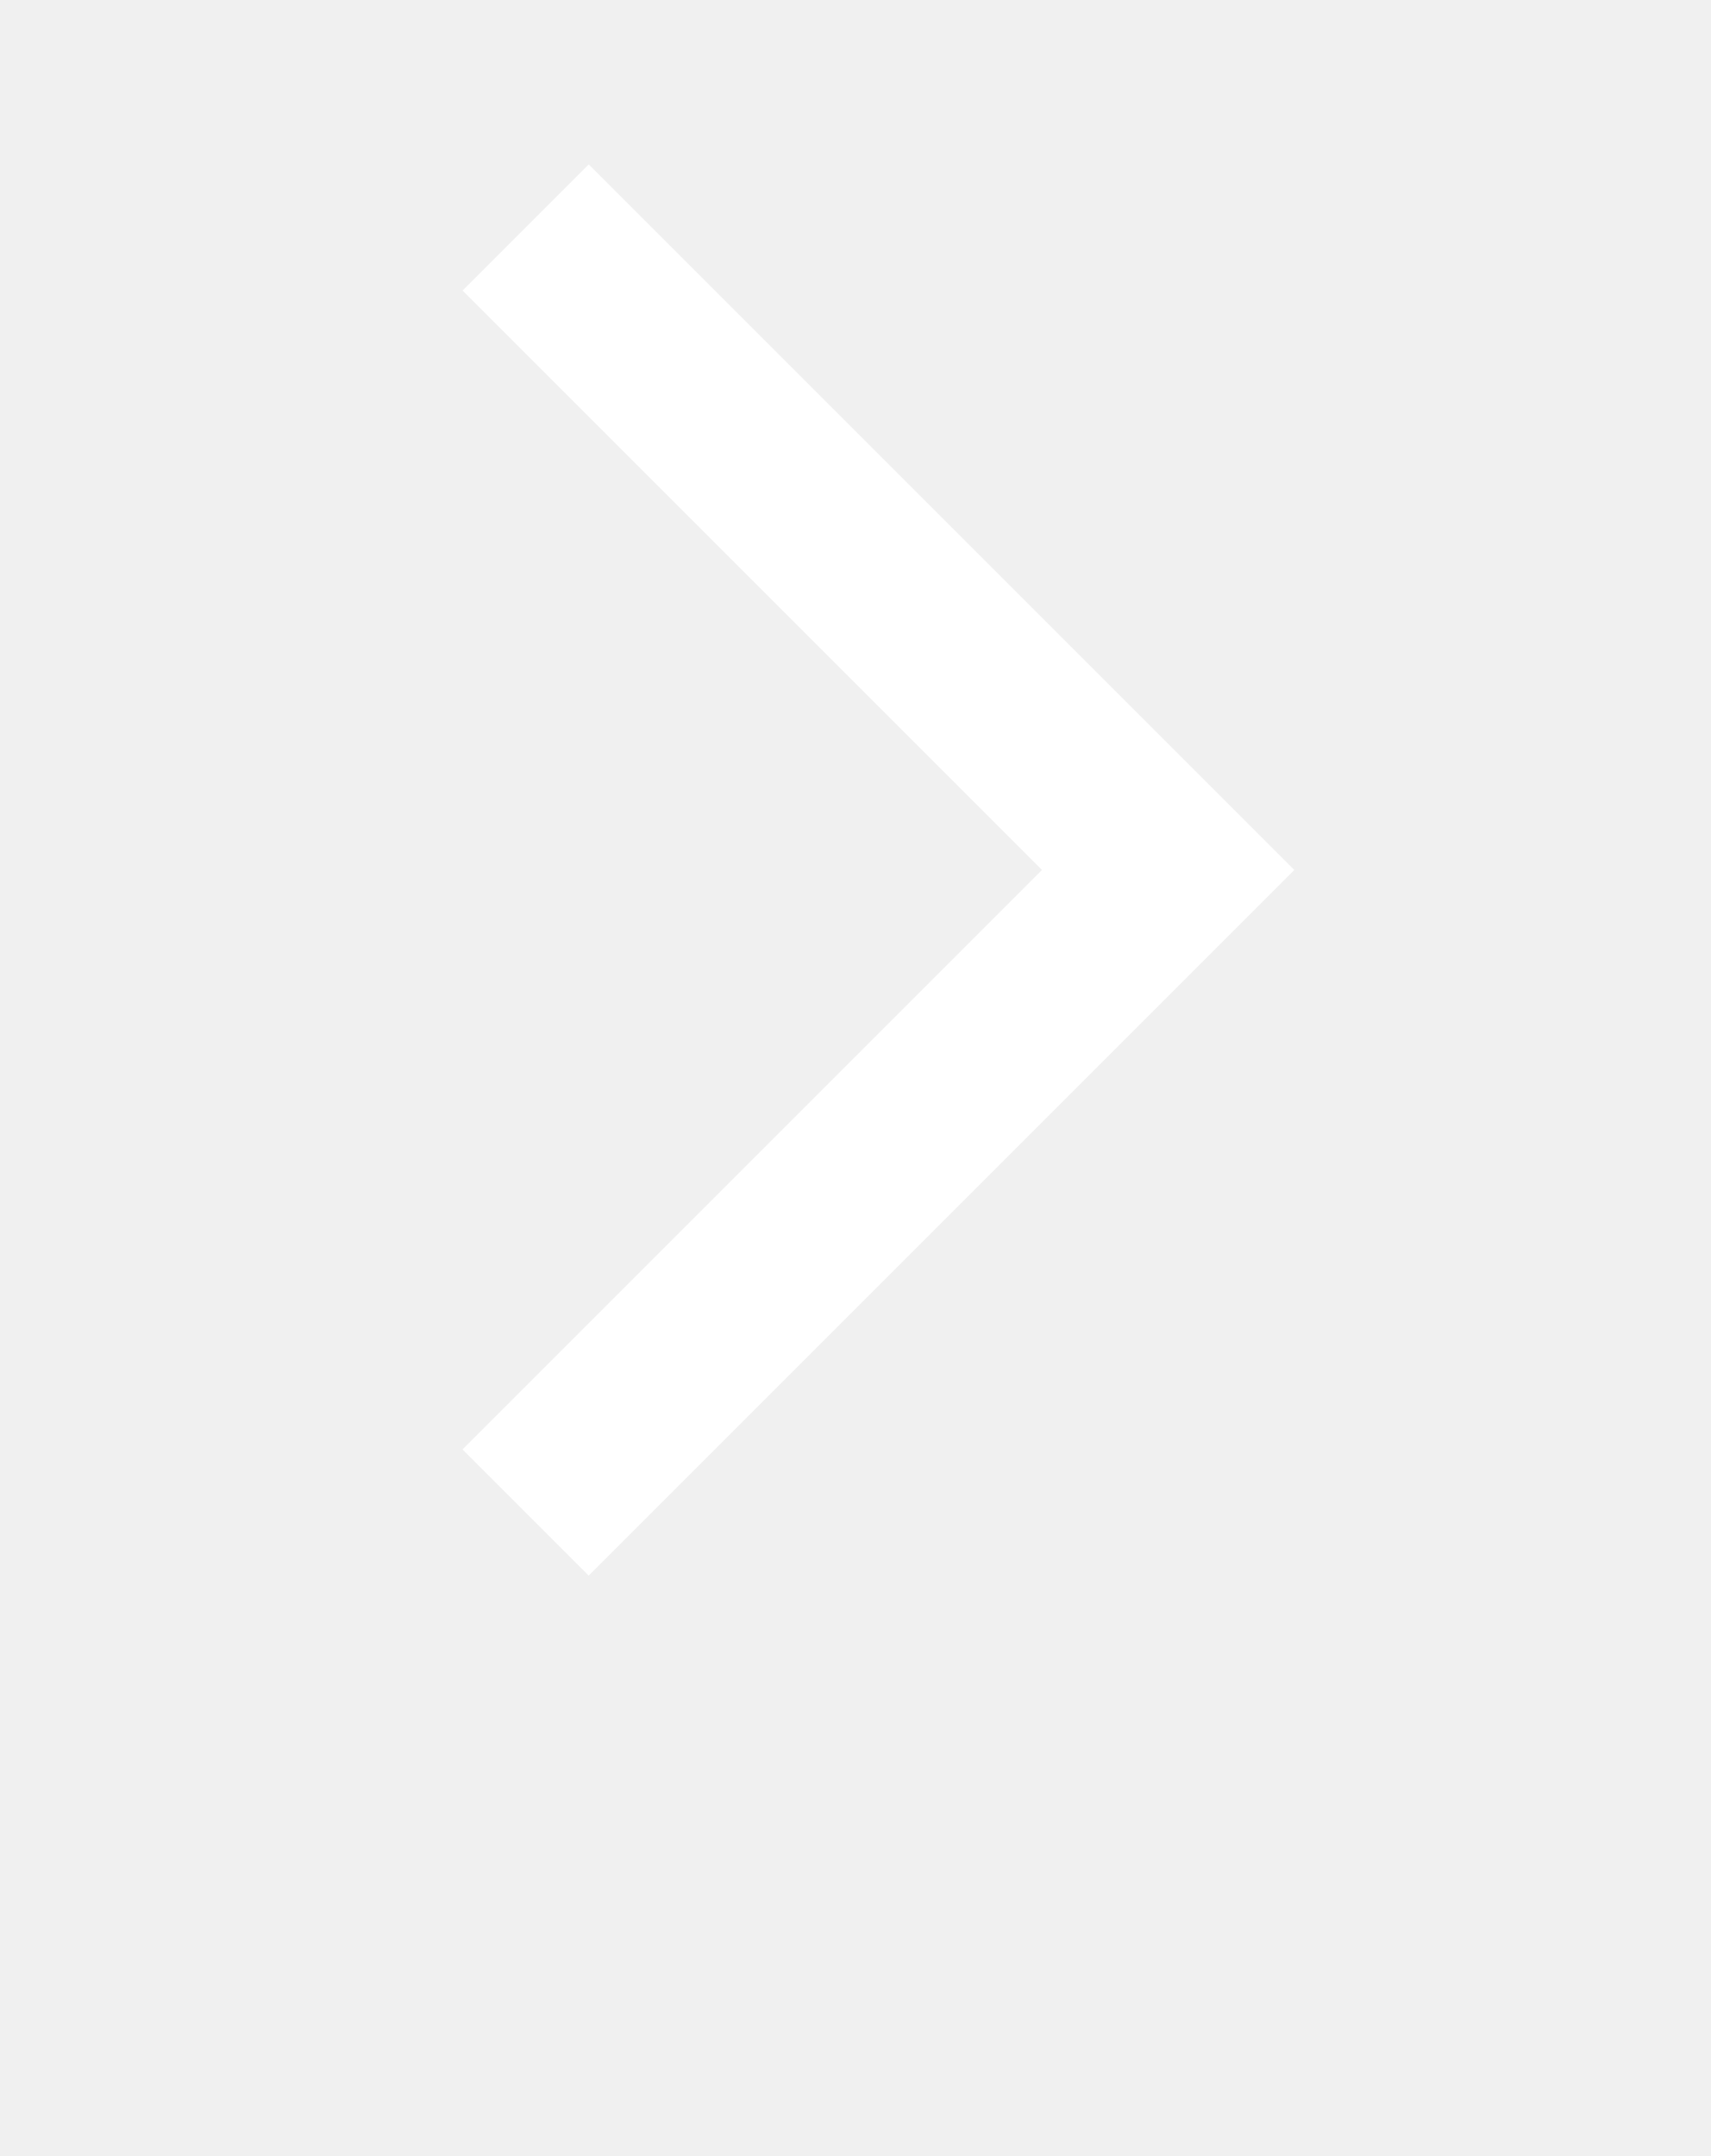
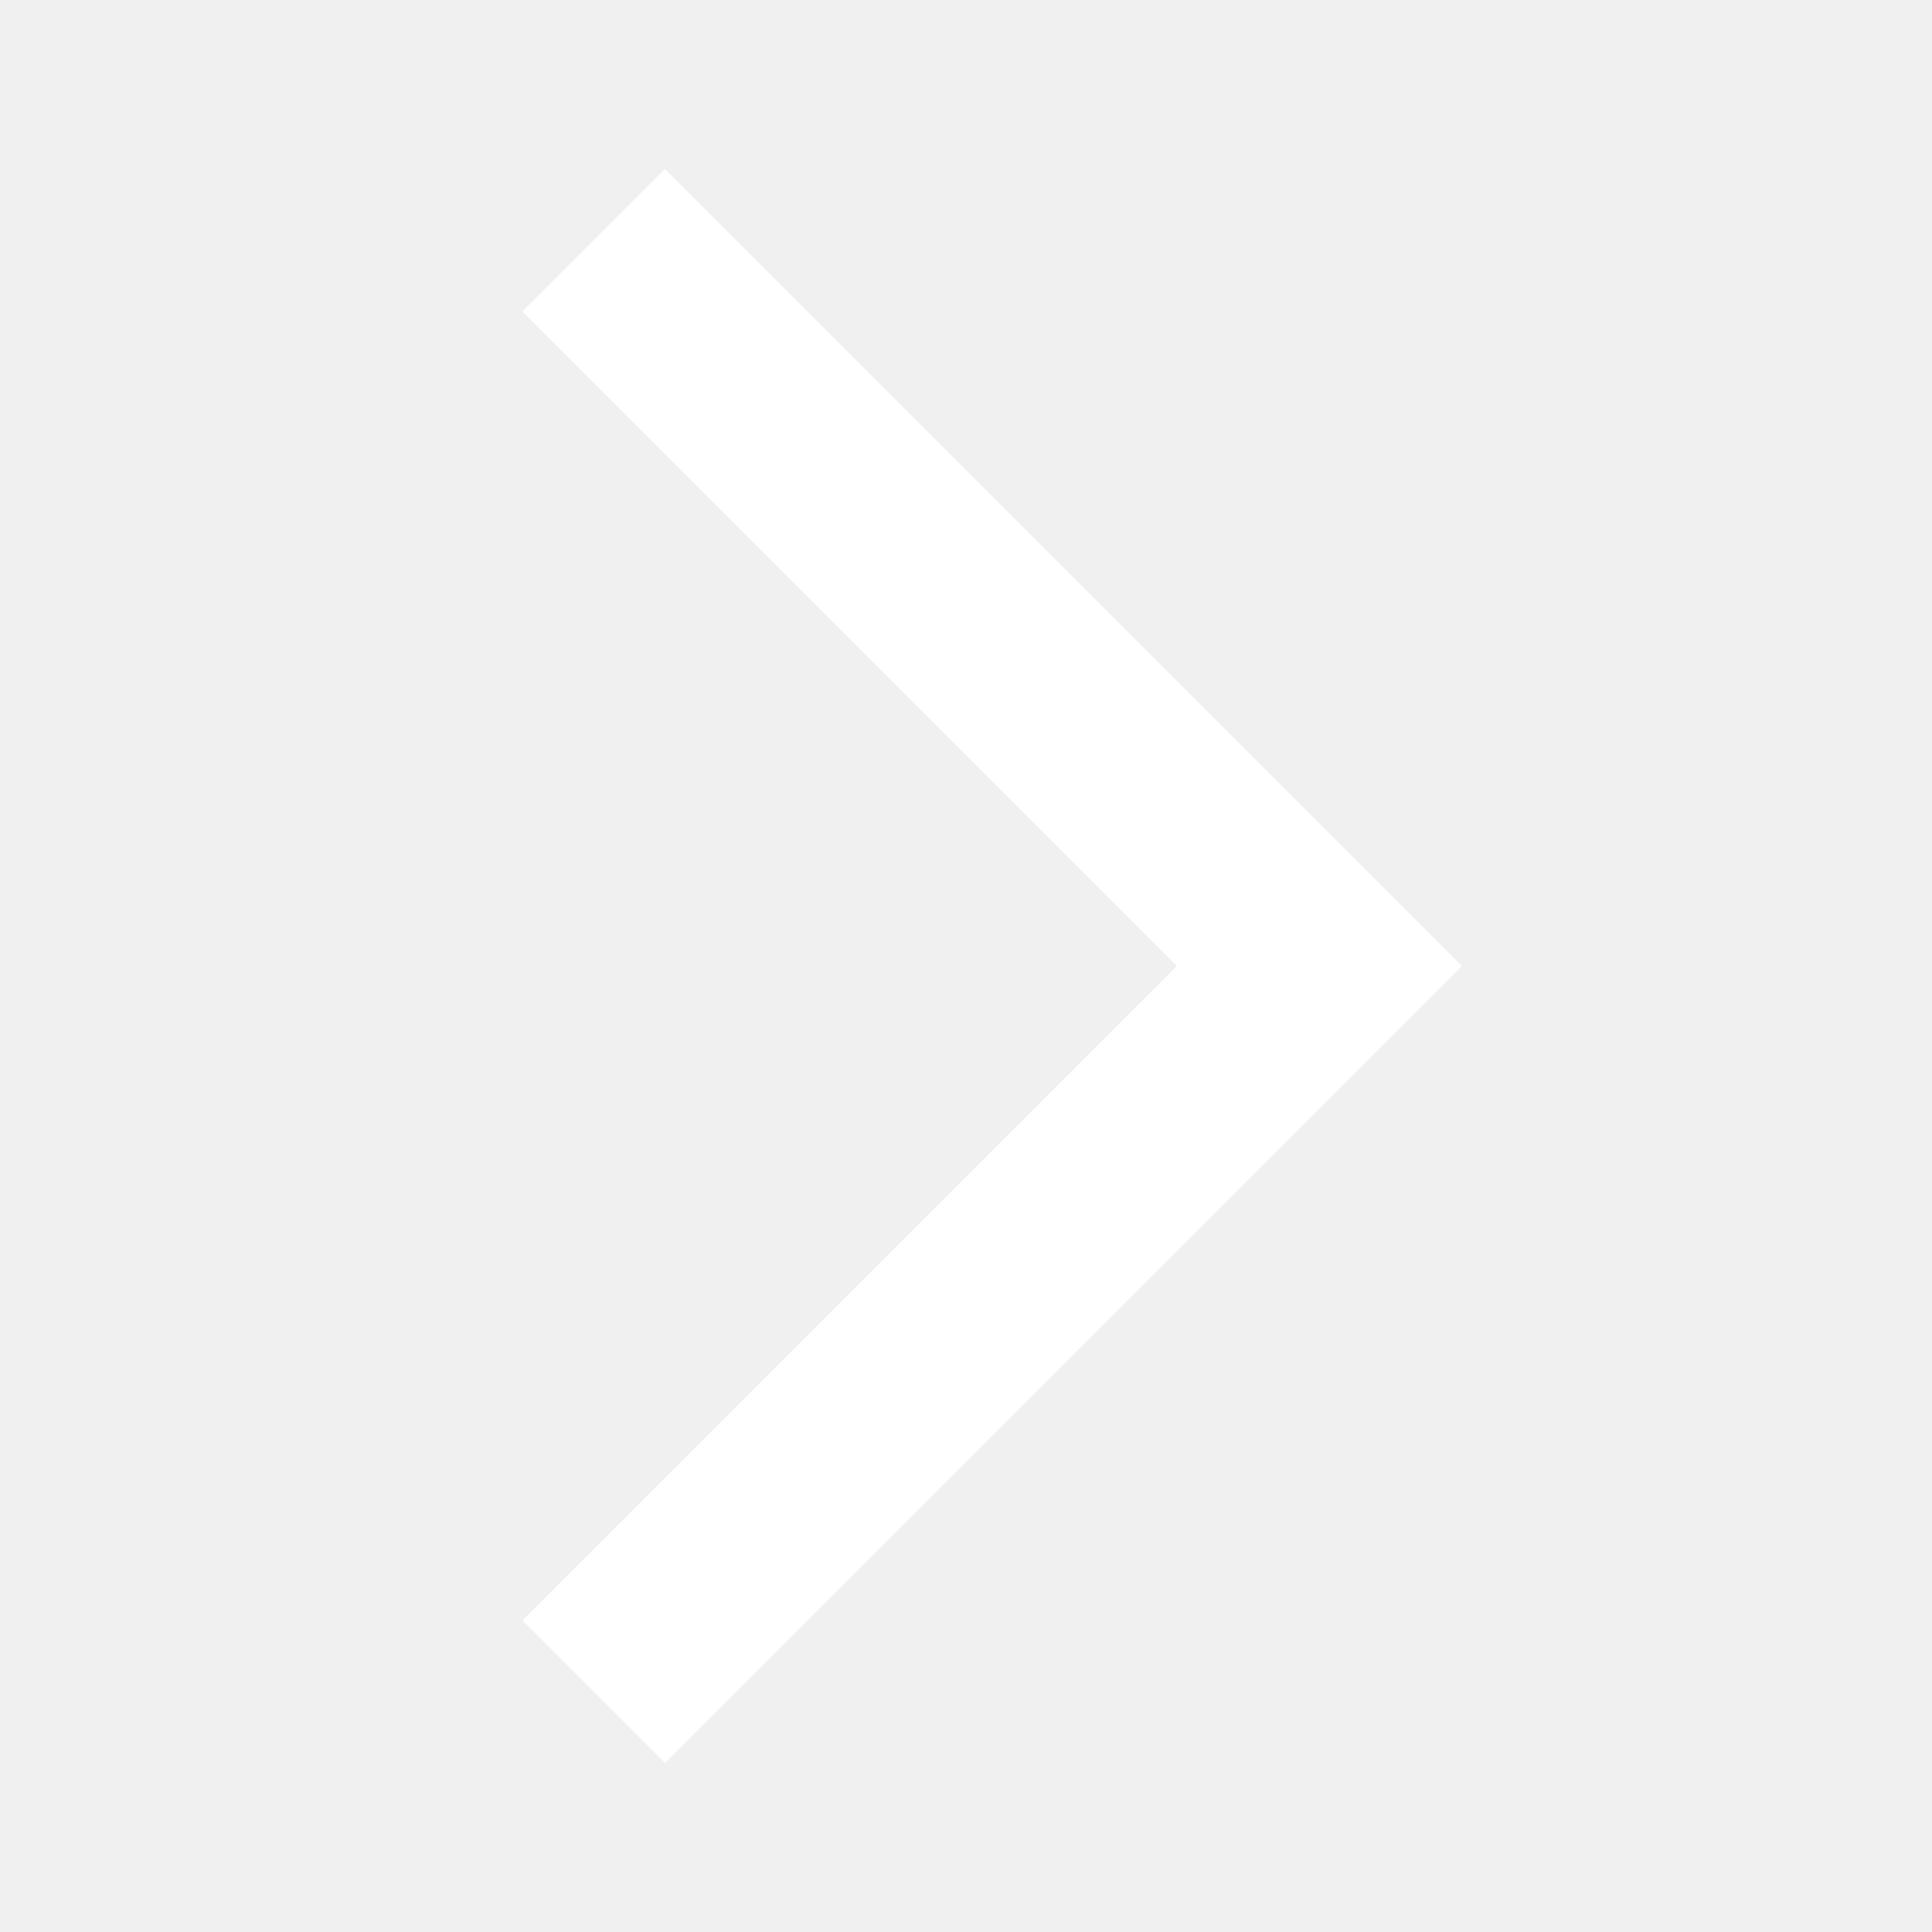
- <svg xmlns="http://www.w3.org/2000/svg" width="96" height="121" viewBox="0 0 96 121" fill="none">
-   <path d="M25.96 81.346L33.04 88.426L72.64 48.826L33.04 9.226L25.96 16.306L58.48 48.826L25.96 81.346Z" fill="white" />
+ <svg xmlns="http://www.w3.org/2000/svg" width="24" height="24" viewBox="0 0 24 24" fill="none">
+   <g clip-path="url(#clip0_8_379)">
+     <path d="M6.49 20.13L8.26 21.9L18.16 12L8.26 2.1L6.49 3.87L14.62 12L6.49 20.13Z" fill="white" />
+   </g>
+   <defs>
+     <clipPath id="clip0_8_379">
+       <rect width="24" height="24" fill="white" />
+     </clipPath>
+   </defs>
</svg>
